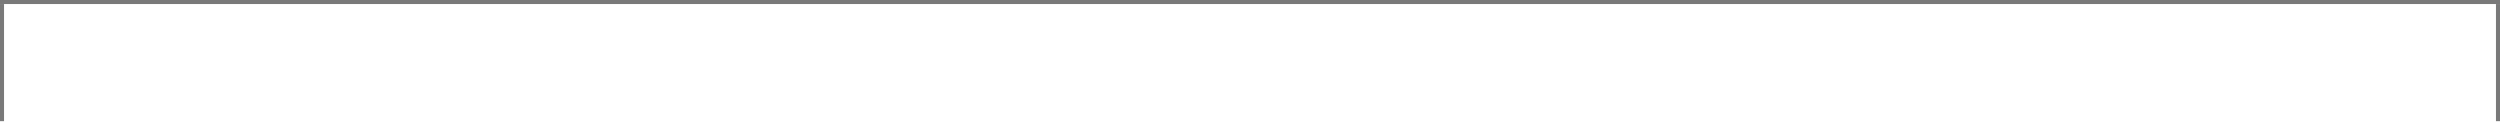
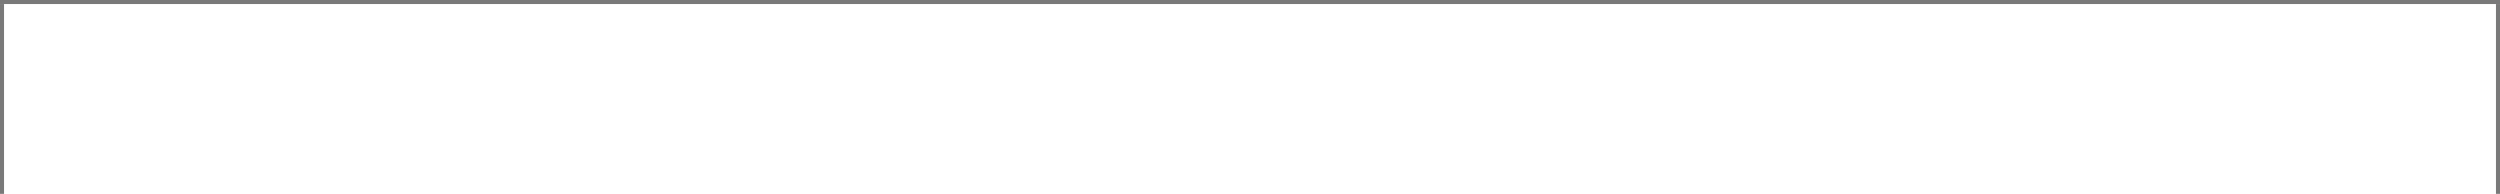
- <svg xmlns="http://www.w3.org/2000/svg" version="1.1" width="619px" height="30px" viewBox="541 1470 619 30">
-   <path d="M 1 1  L 618 1  L 618 30  L 1 30  L 1 1  Z " fill-rule="nonzero" fill="rgba(255, 255, 255, 1)" stroke="none" transform="matrix(1 0 0 1 541 1470 )" class="fill" />
-   <path d="M 0.5 1  L 0.5 30  " stroke-width="1" stroke-dasharray="0" stroke="rgba(121, 121, 121, 1)" fill="none" transform="matrix(1 0 0 1 541 1470 )" class="stroke" />
-   <path d="M 0 0.5  L 619 0.5  " stroke-width="1" stroke-dasharray="0" stroke="rgba(121, 121, 121, 1)" fill="none" transform="matrix(1 0 0 1 541 1470 )" class="stroke" />
-   <path d="M 618.5 1  L 618.5 30  " stroke-width="1" stroke-dasharray="0" stroke="rgba(121, 121, 121, 1)" fill="none" transform="matrix(1 0 0 1 541 1470 )" class="stroke" />
+ <svg xmlns="http://www.w3.org/2000/svg" version="1.1" width="619px" height="48px" viewBox="541 1128 619 48">
+   <path d="M 1 1  L 618 1  L 618 48  L 1 48  L 1 1  Z " fill-rule="nonzero" fill="rgba(255, 255, 255, 1)" stroke="none" transform="matrix(1 0 0 1 541 1128 )" class="fill" />
+   <path d="M 0.5 1  L 0.5 48  " stroke-width="1" stroke-dasharray="0" stroke="rgba(121, 121, 121, 1)" fill="none" transform="matrix(1 0 0 1 541 1128 )" class="stroke" />
+   <path d="M 0 0.5  L 619 0.5  " stroke-width="1" stroke-dasharray="0" stroke="rgba(121, 121, 121, 1)" fill="none" transform="matrix(1 0 0 1 541 1128 )" class="stroke" />
+   <path d="M 618.5 1  L 618.5 48  " stroke-width="1" stroke-dasharray="0" stroke="rgba(121, 121, 121, 1)" fill="none" transform="matrix(1 0 0 1 541 1128 )" class="stroke" />
</svg>
